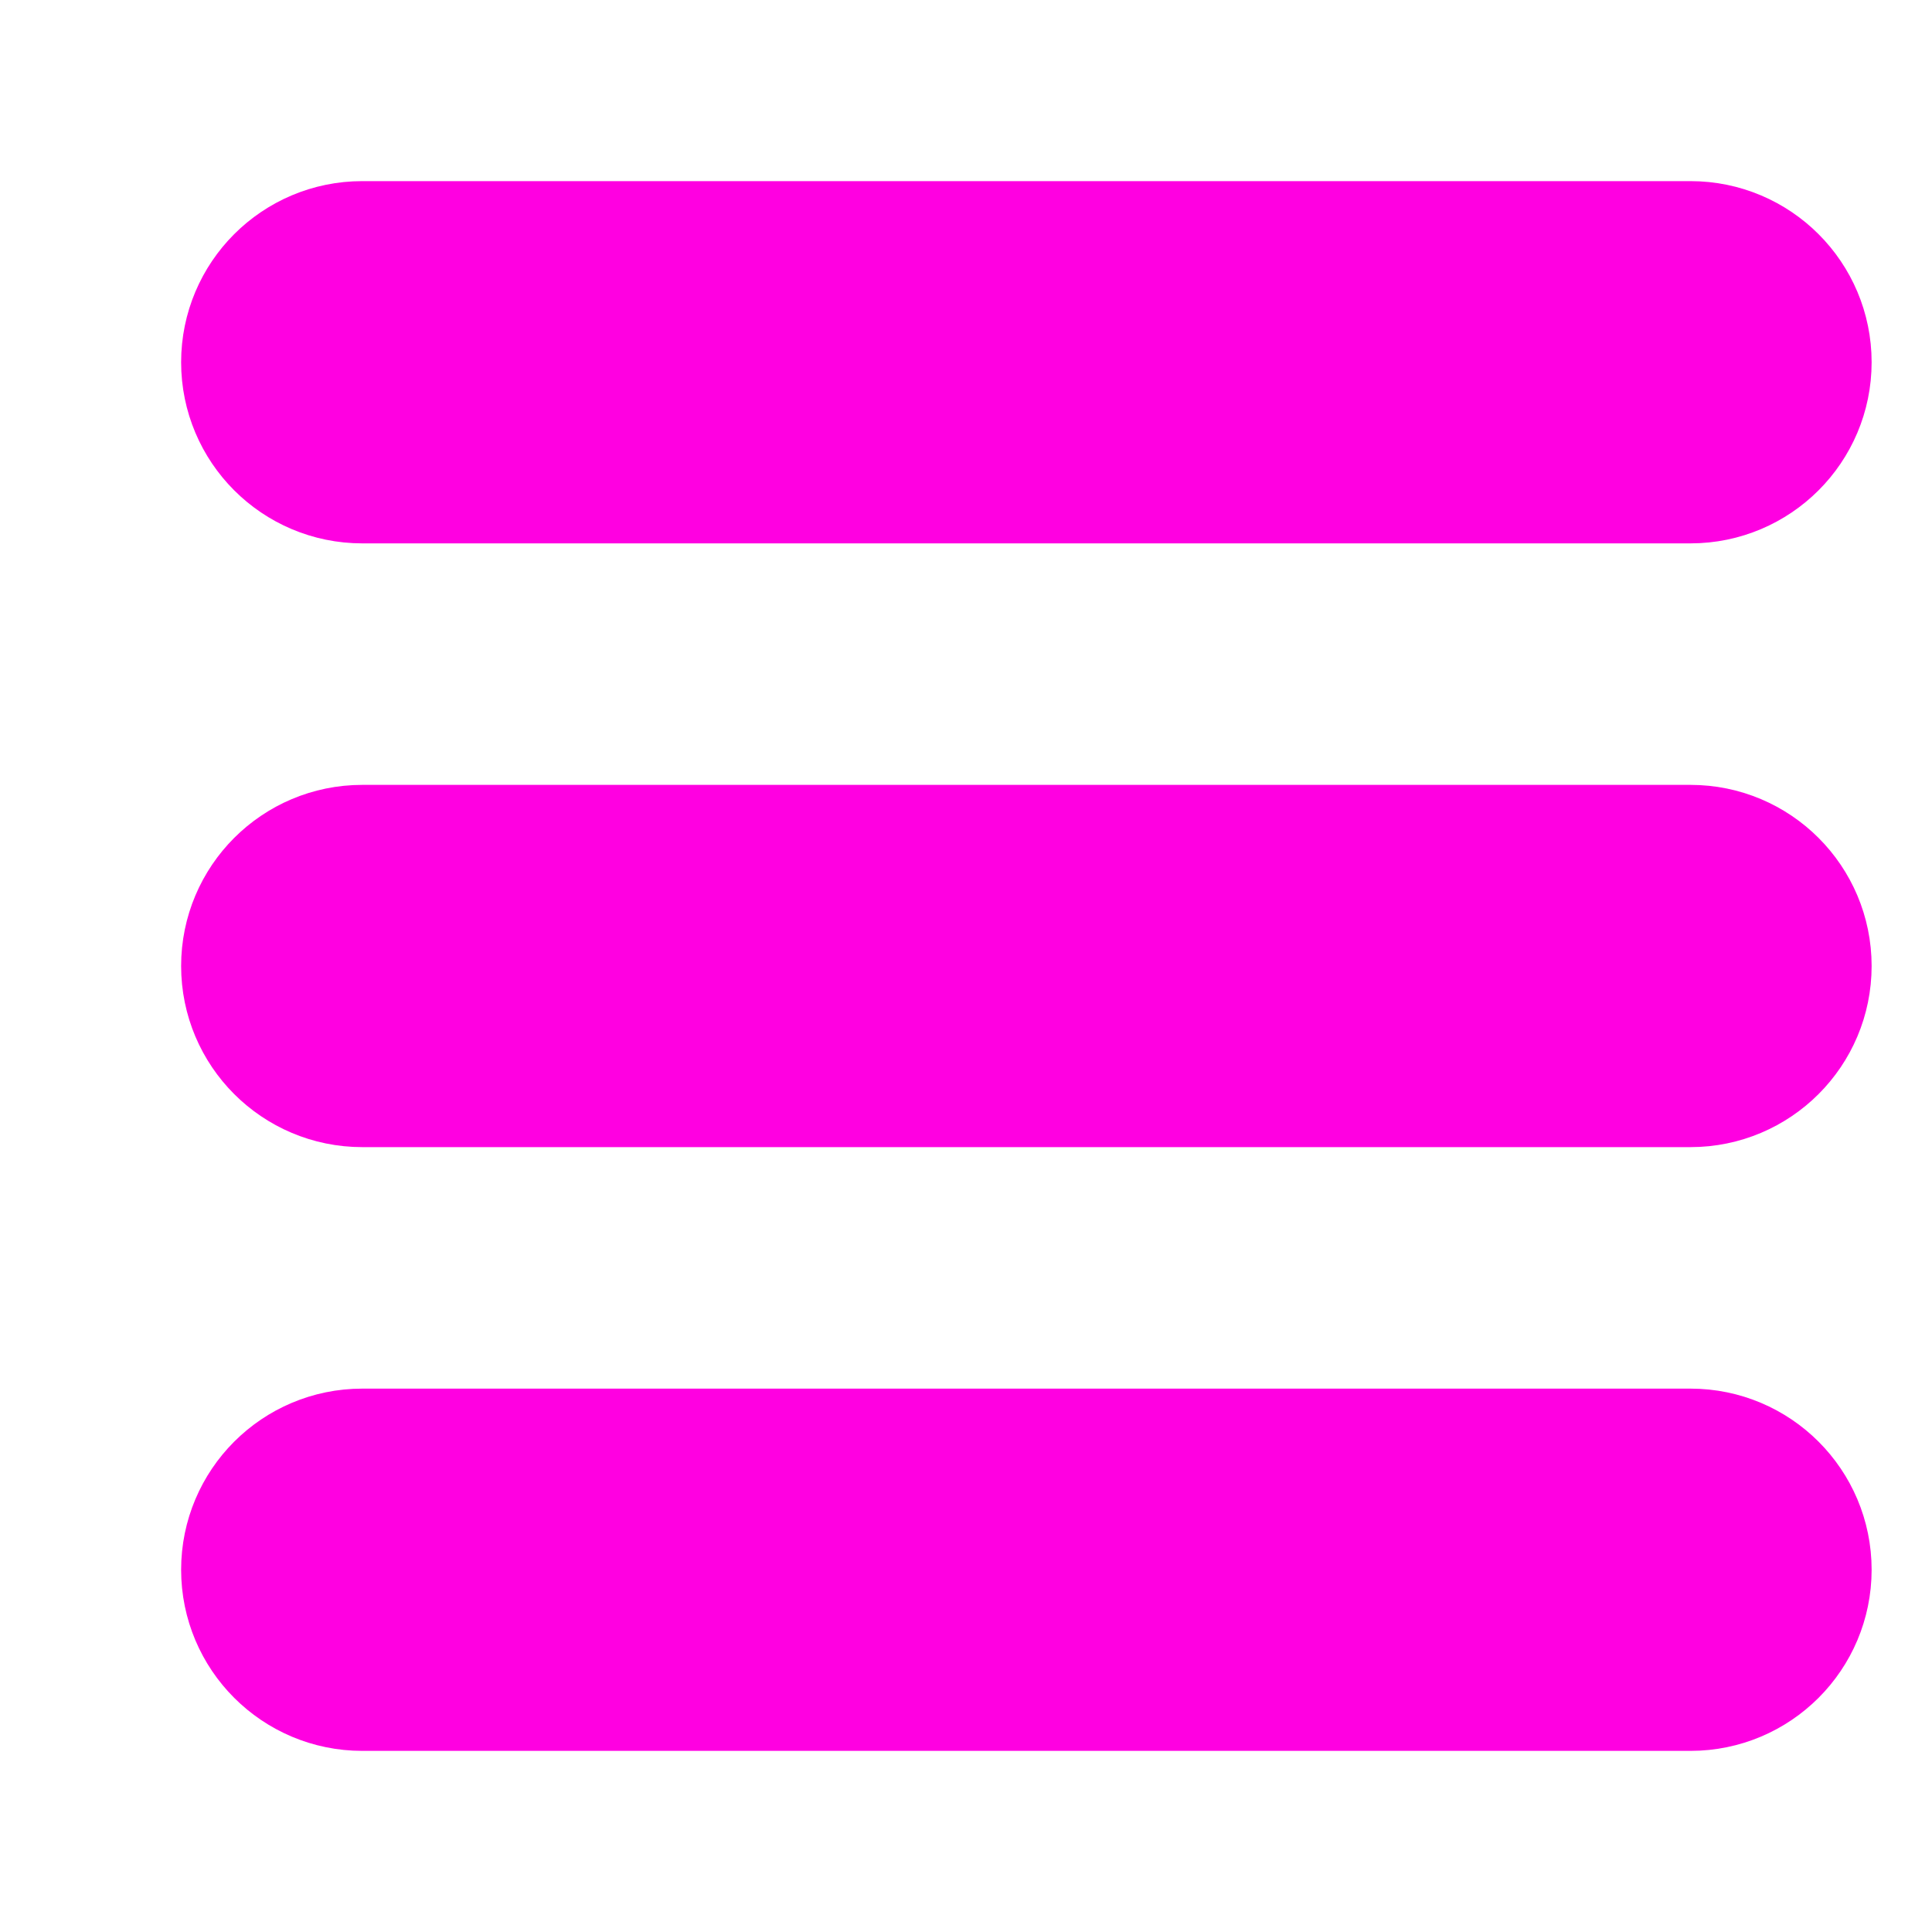
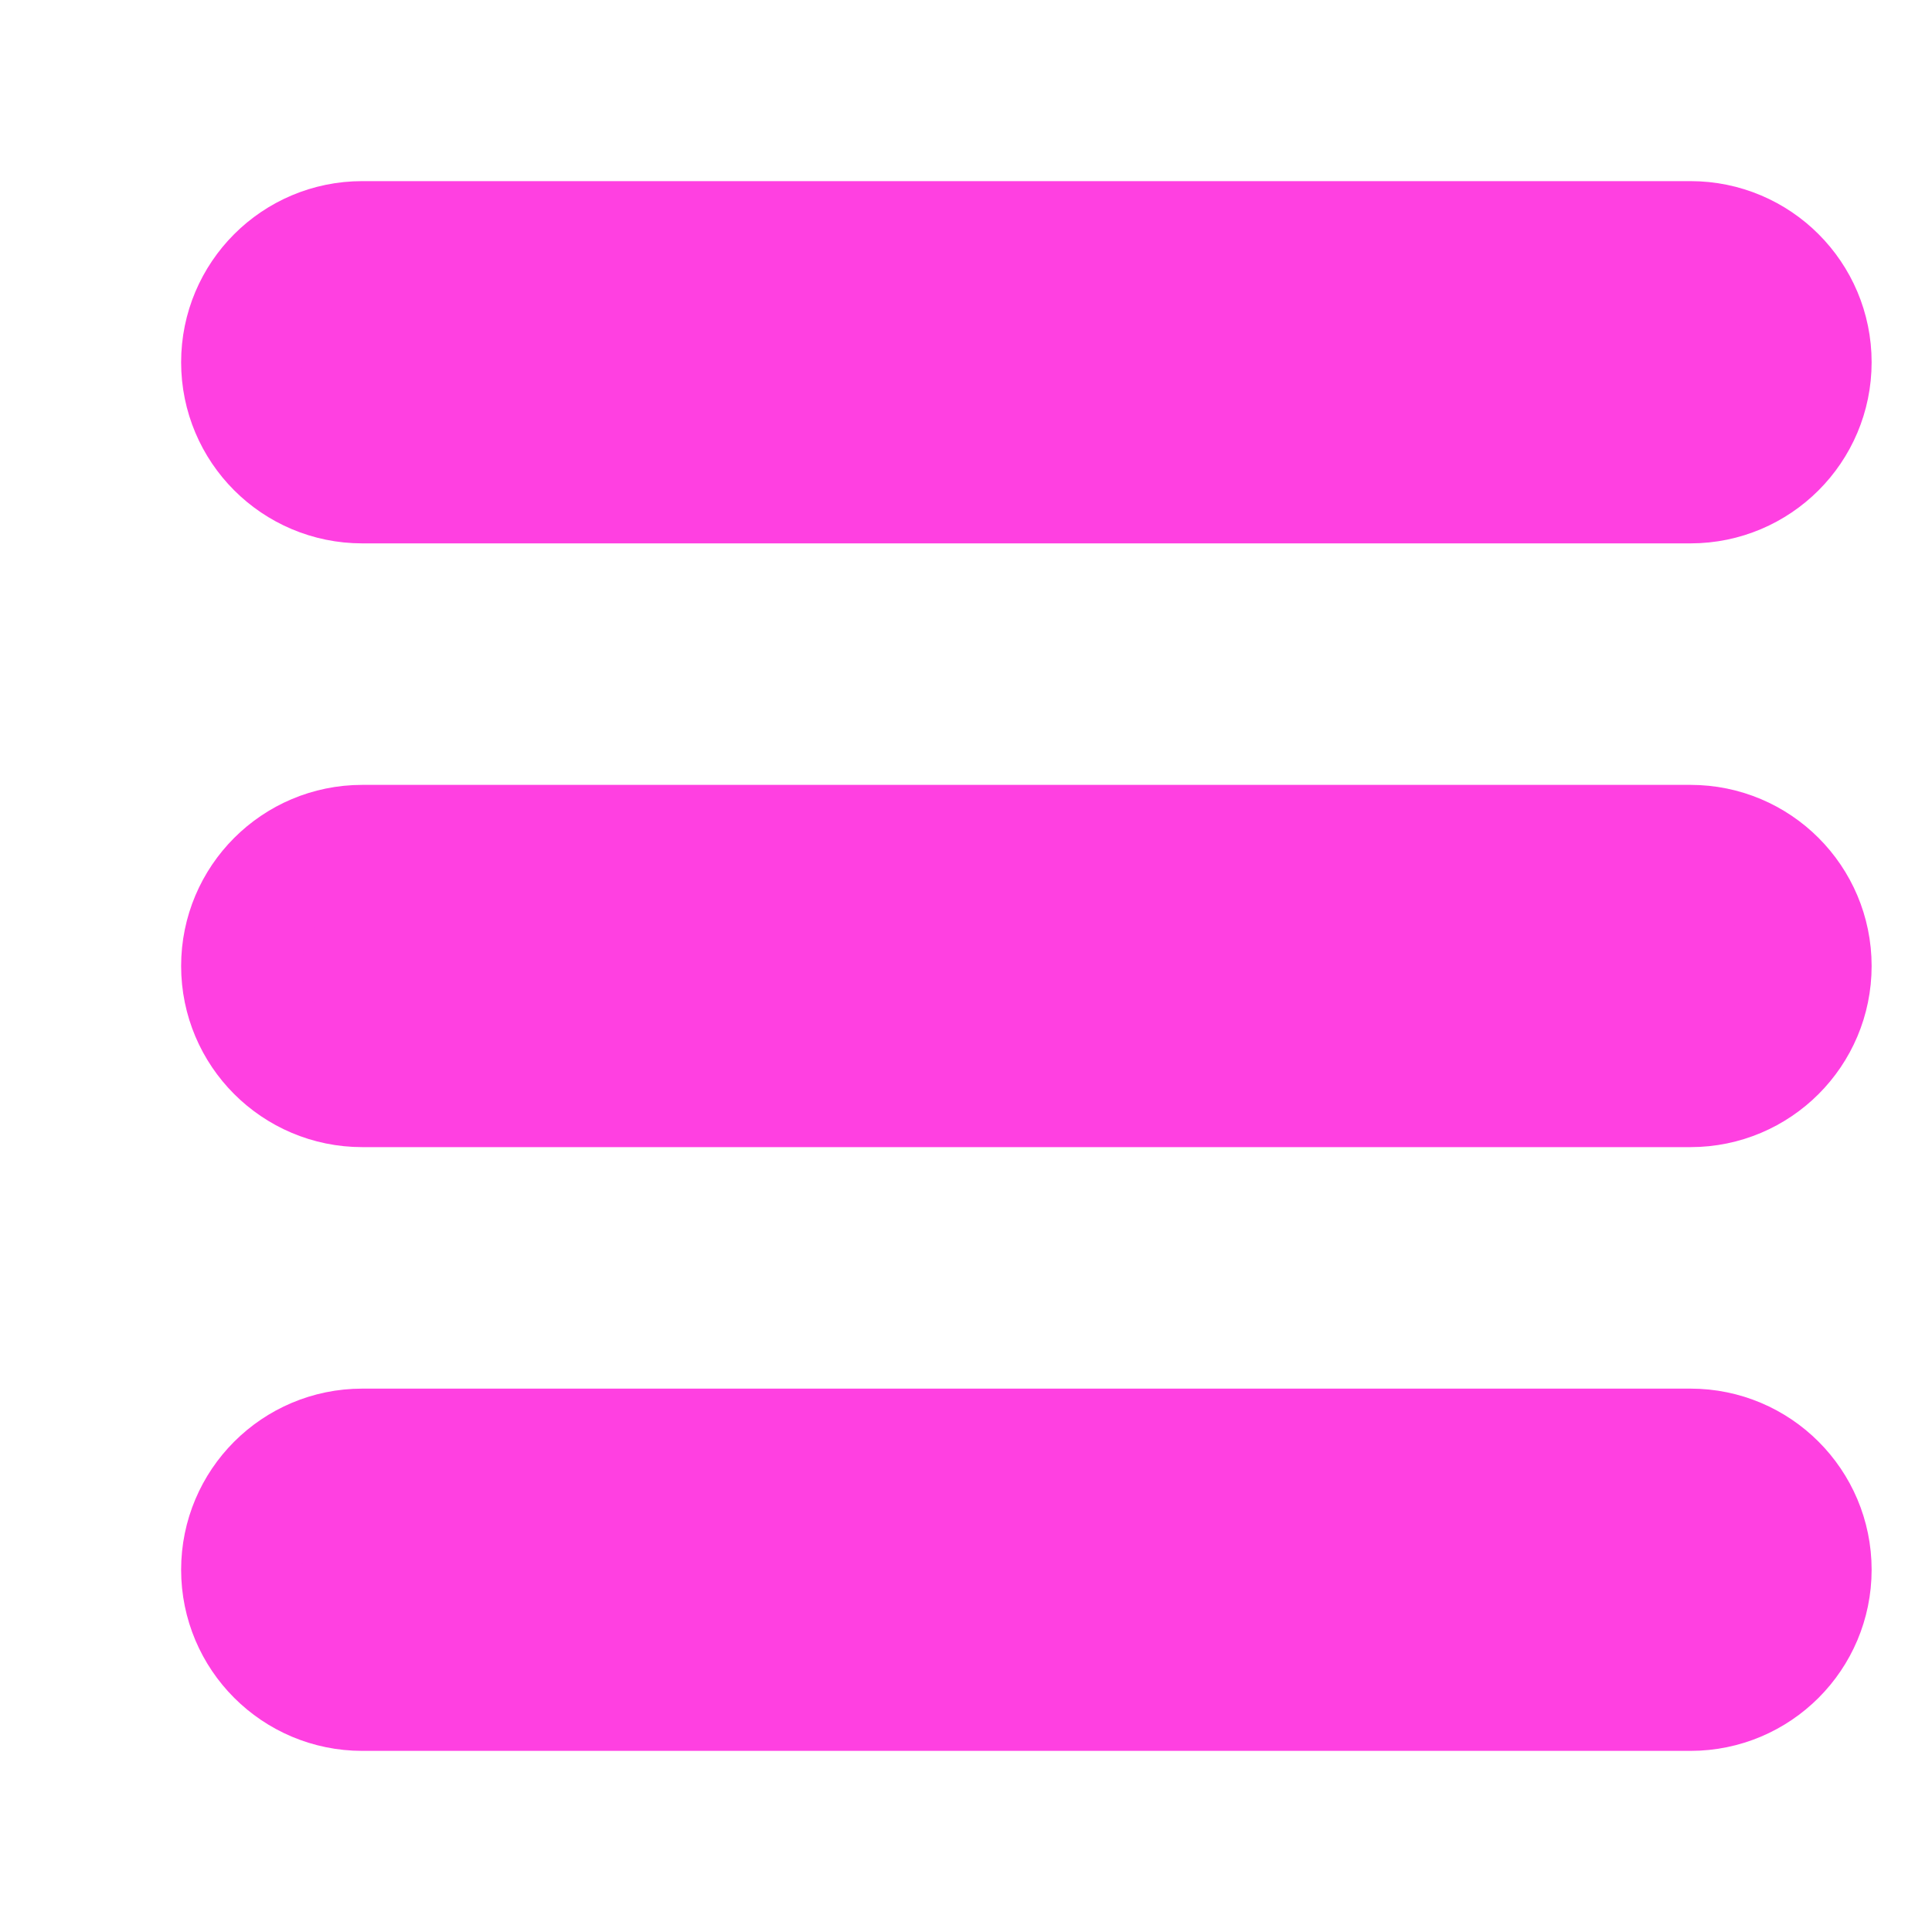
<svg xmlns="http://www.w3.org/2000/svg" width="16" height="16">
-   <path d="M3 4a1,1 0 0 1 -1 -1a1,1 0 0 1 1 -1l11 0a1,1 0 0 1 1 1a1,1 0 0 1 -1 1Z" stroke="#FF00E1" fill="#FF00E1" />
-   <path d="M3 9a1,1 0 0 1 -1 -1a1,1 0 0 1 1 -1l11 0a1,1 0 0 1 1 1a1,1 0 0 1 -1 1Z" stroke="#FF00E1" fill="#FF00E1" />
-   <path d="M3 14a1,1 0 0 1 -1 -1a1,1 0 0 1 1 -1l11 0a1,1 0 0 1 1 1a1,1 0 0 1 -1 1Z" stroke="#FF00E1" fill="#FF00E1" />
+   <path d="M3 4a1,1 0 0 1 -1 -1a1,1 0 0 1 1 -1l11 0a1,1 0 0 1 1 1a1,1 0 0 1 -1 1Z" stroke="#FF40E1" fill="#FF40E1" />
+   <path d="M3 9a1,1 0 0 1 -1 -1a1,1 0 0 1 1 -1l11 0a1,1 0 0 1 1 1a1,1 0 0 1 -1 1Z" stroke="#FF40E1" fill="#FF40E1" />
+   <path d="M3 14a1,1 0 0 1 -1 -1a1,1 0 0 1 1 -1l11 0a1,1 0 0 1 1 1a1,1 0 0 1 -1 1Z" stroke="#FF40E1" fill="#FF40E1" />
</svg>
